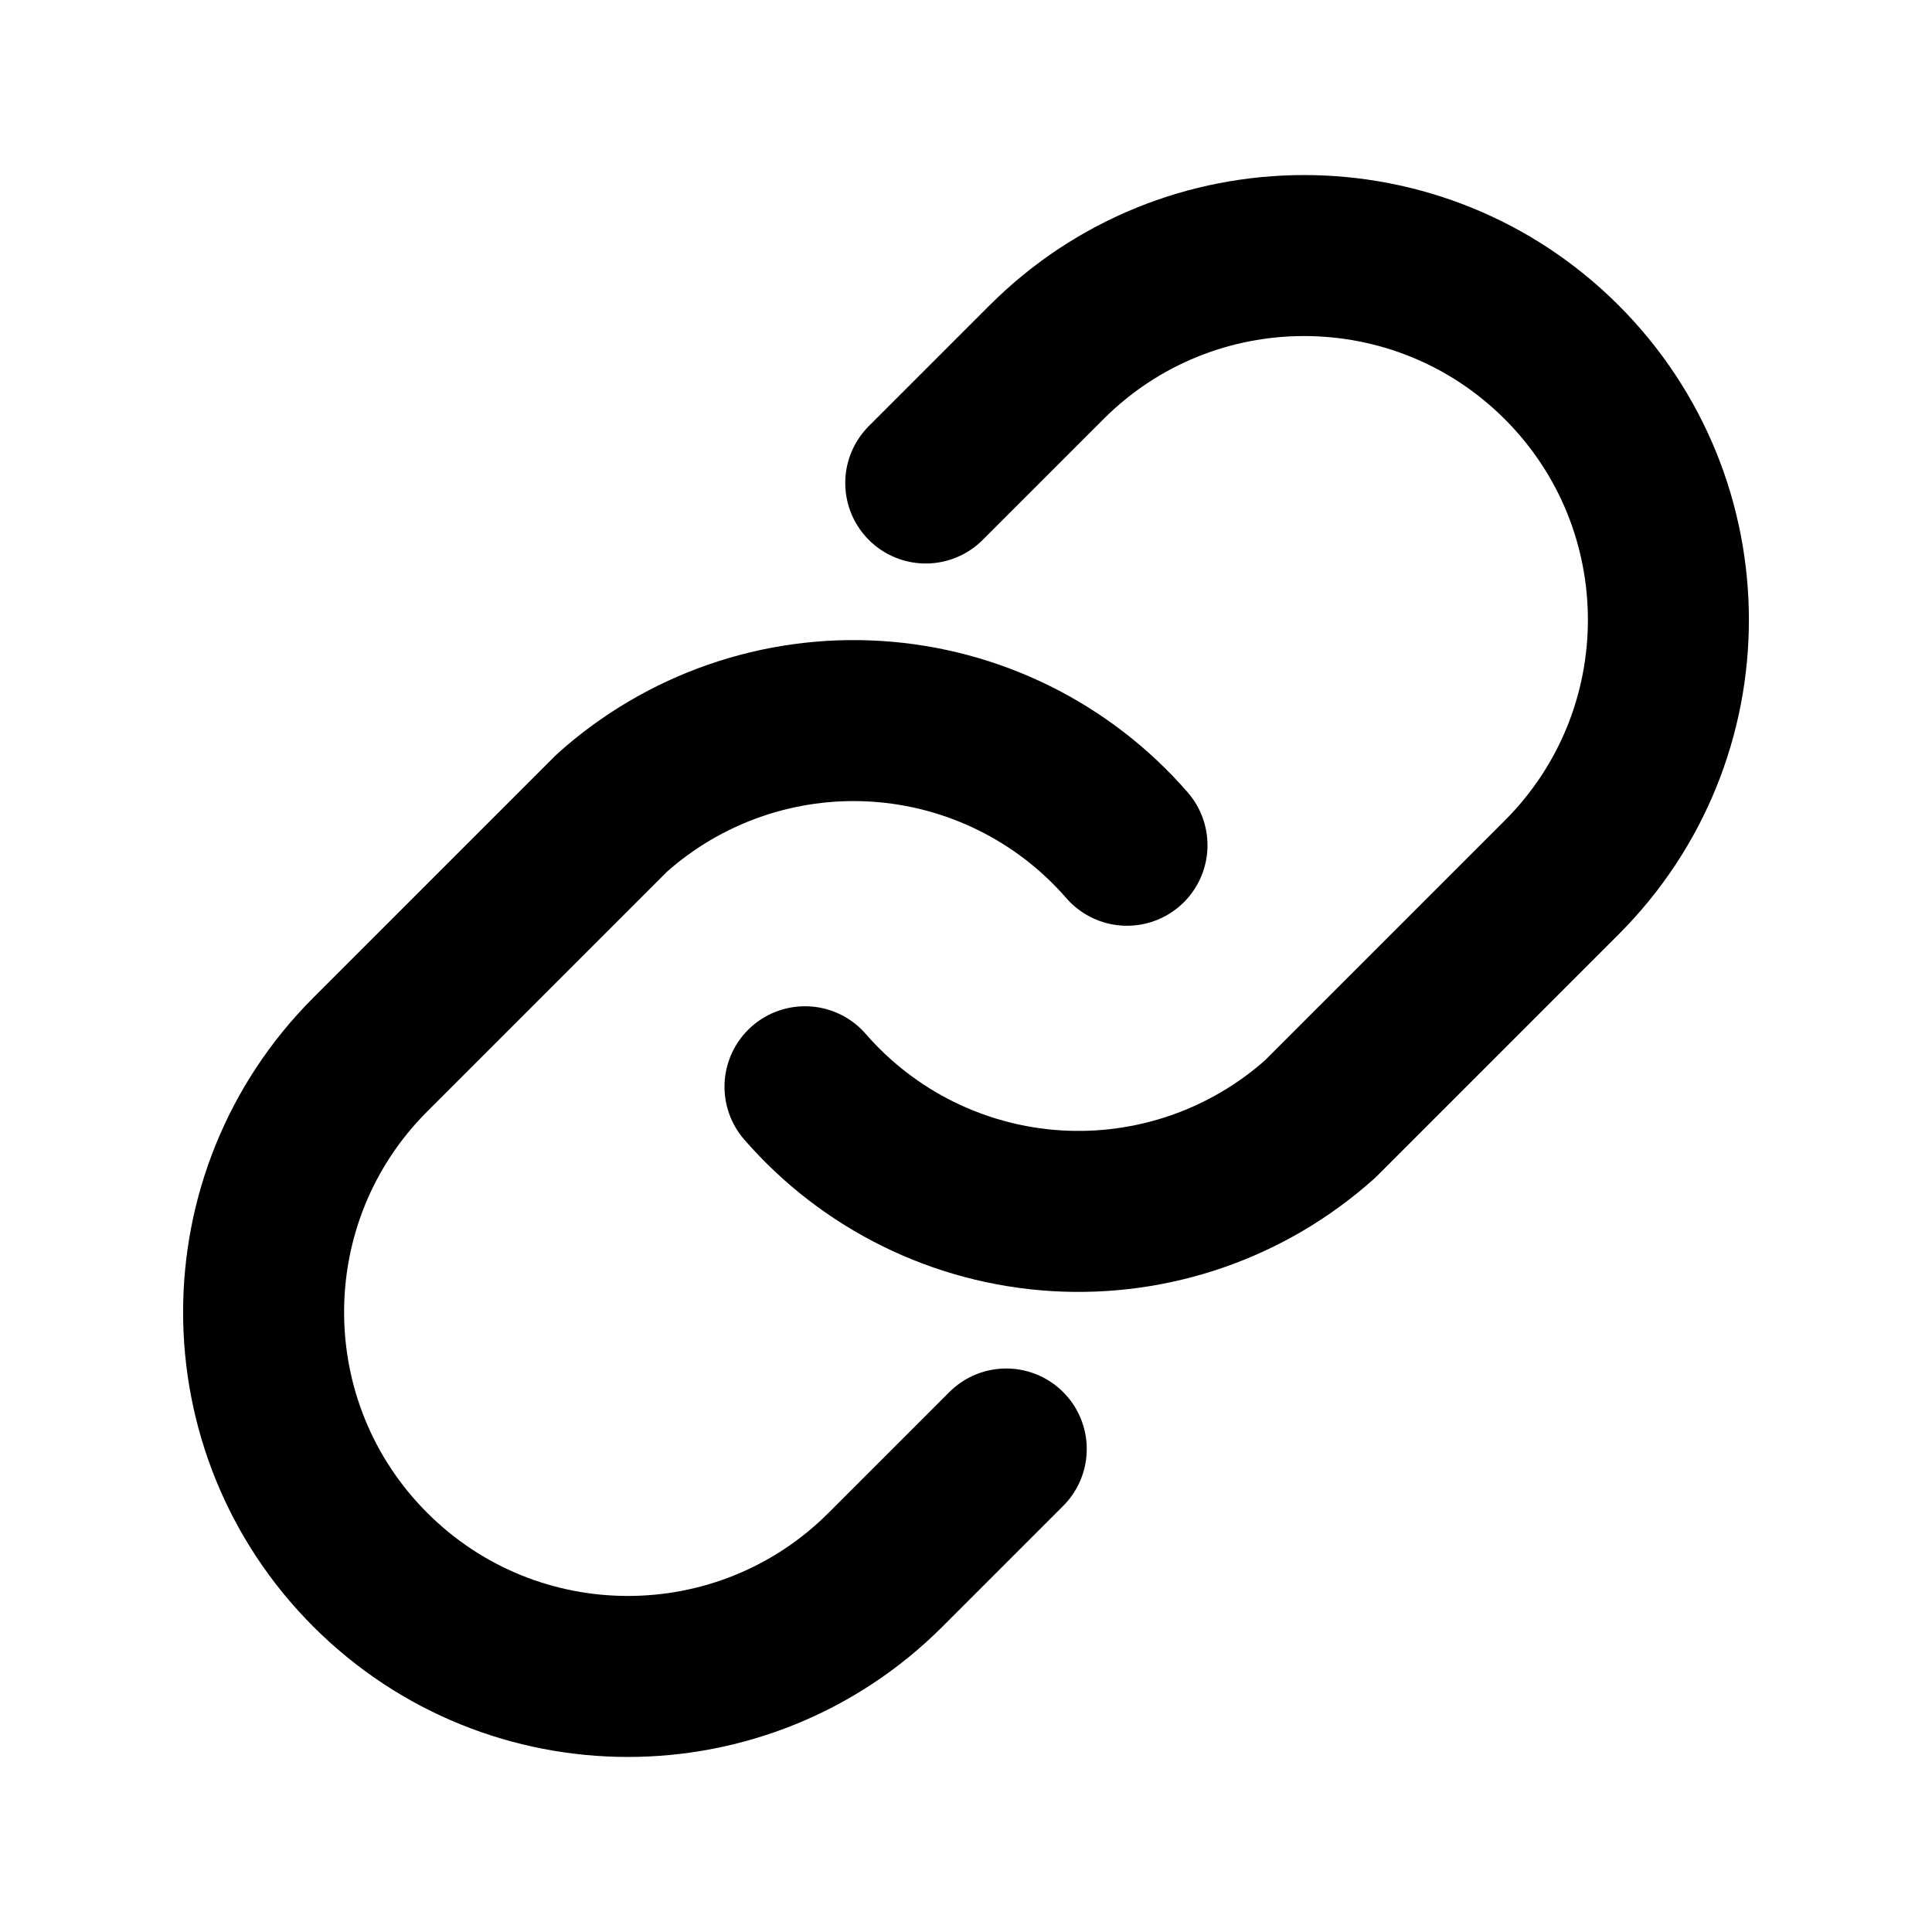
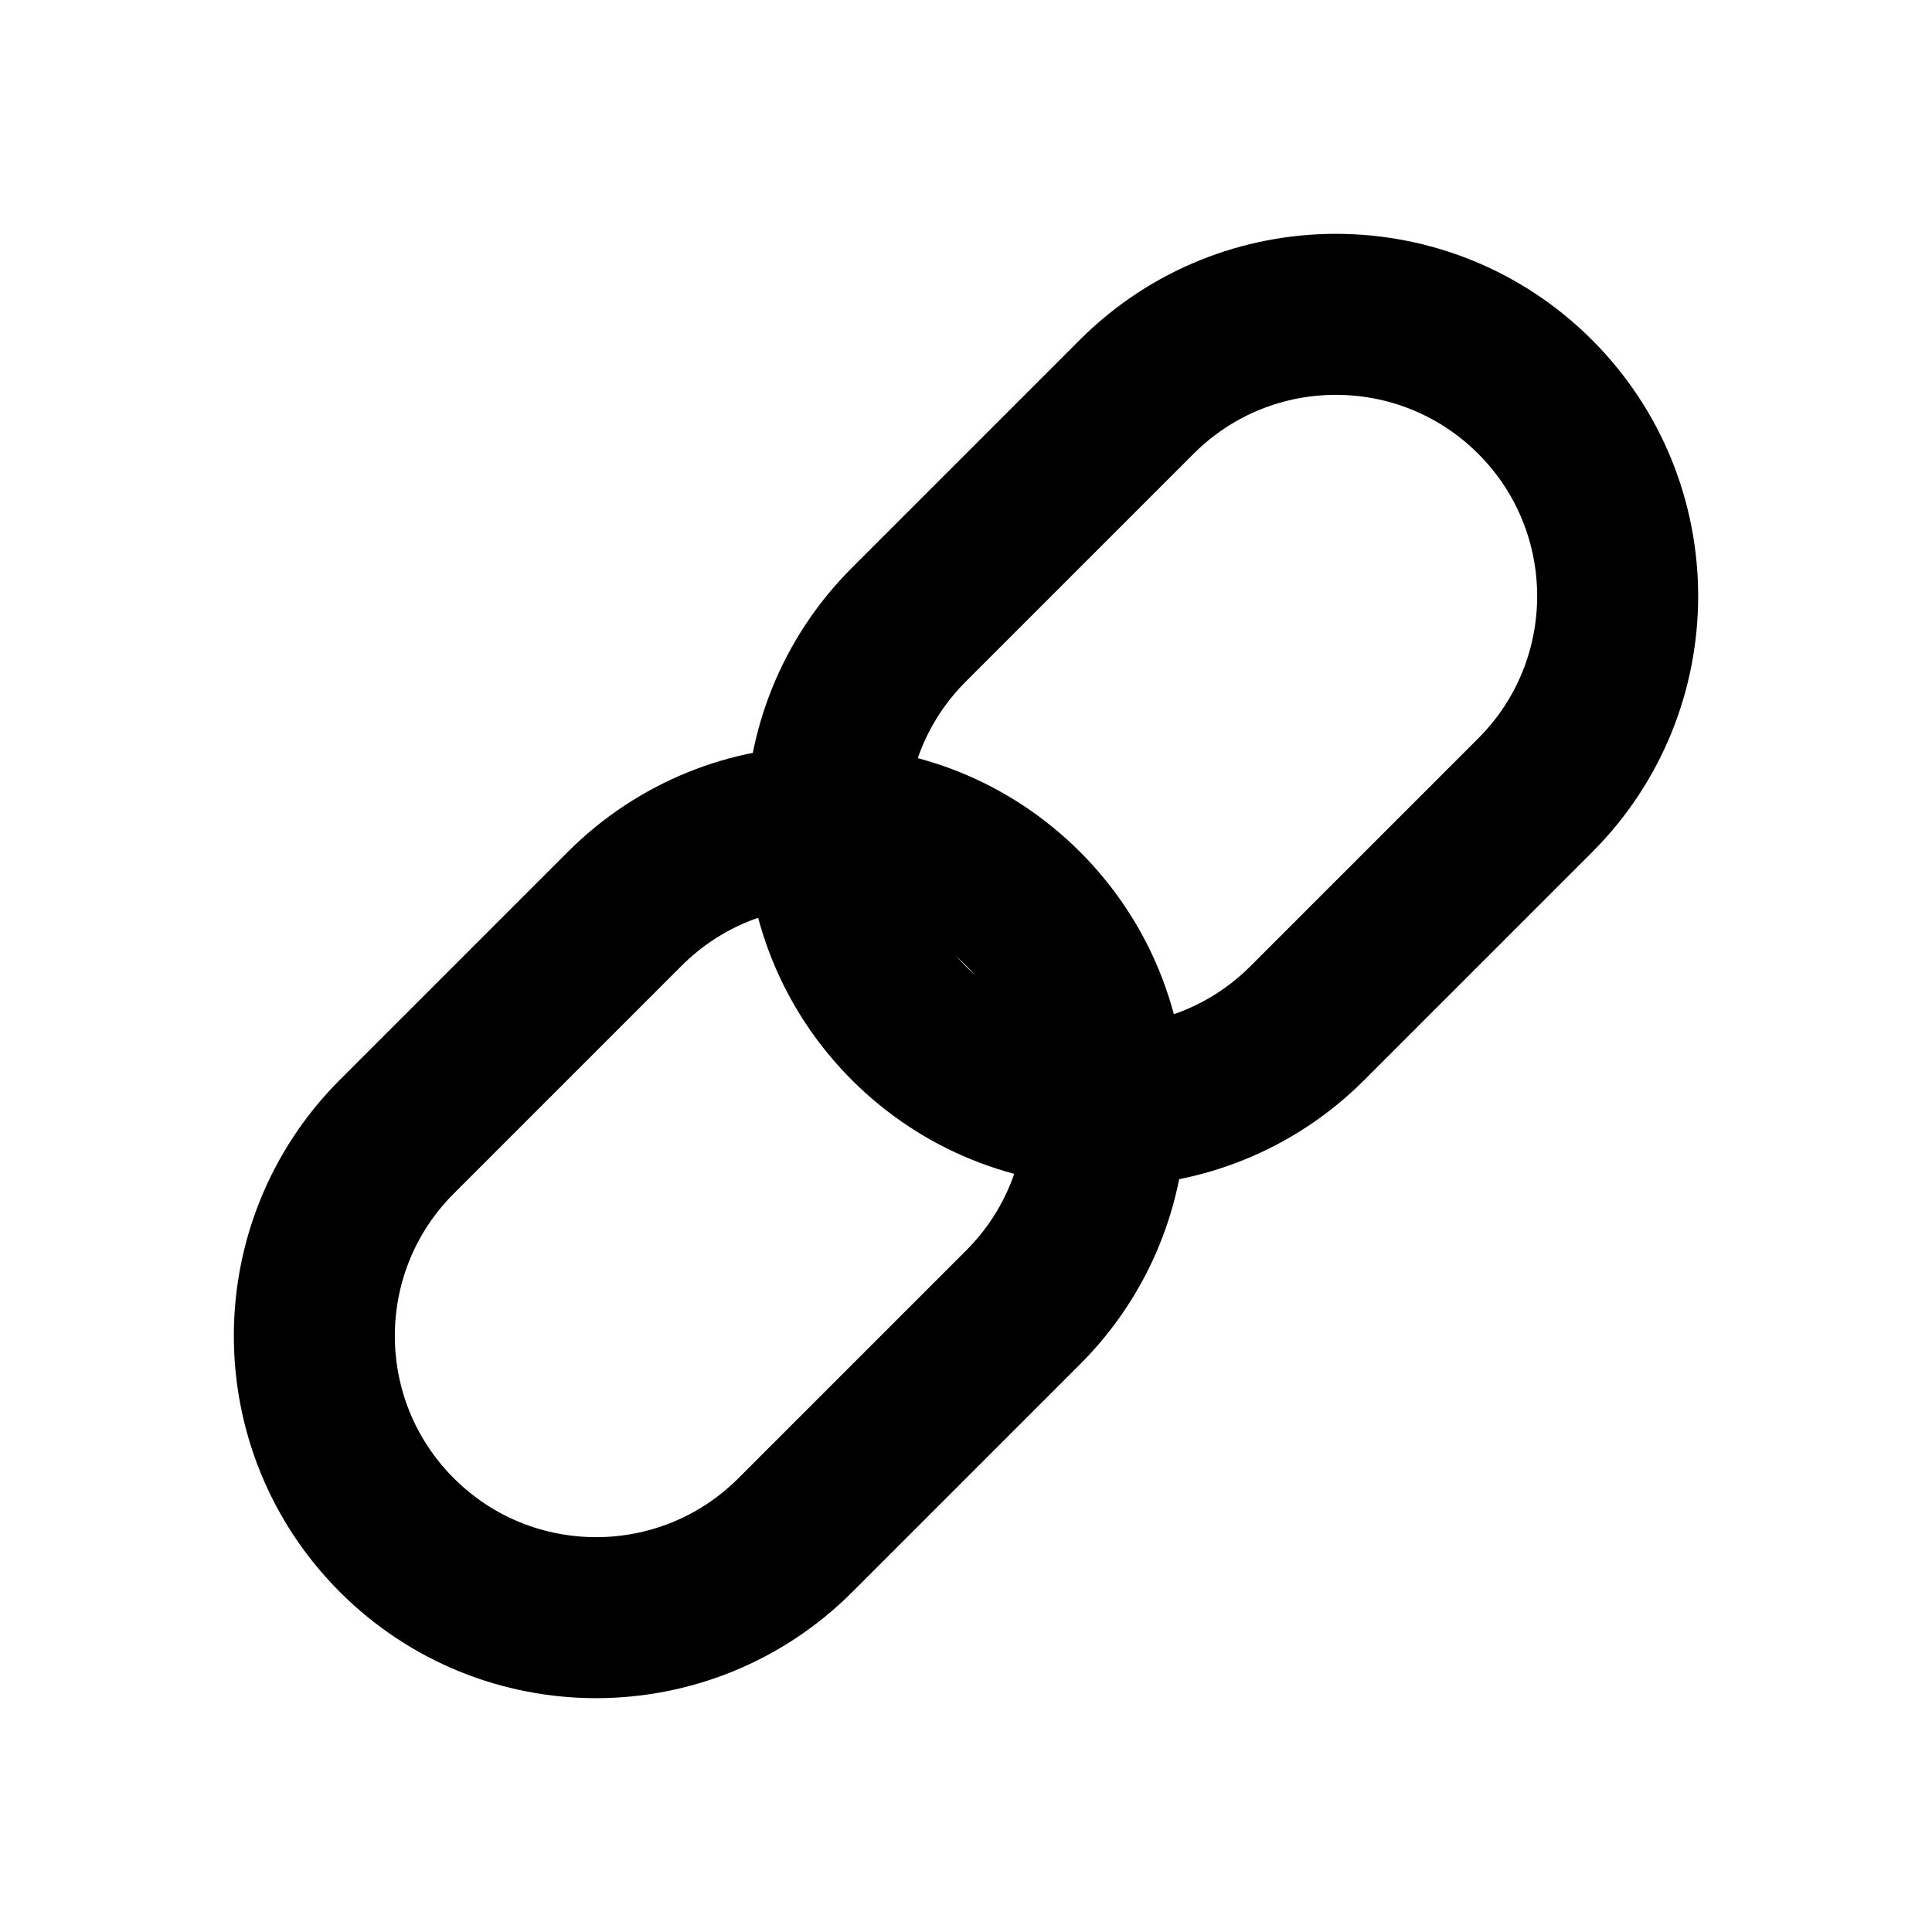
<svg xmlns="http://www.w3.org/2000/svg" viewBox="0 0 24 24" fill="none" stroke="#000" stroke-width="2" stroke-linecap="round" stroke-linejoin="round">
-   <path d="M10 13.5a4.5 4.5 0 0 0 6.4.4l3-3a4.5 4.5 0 0 0-6.4-6.4l-1.5 1.5" />
-   <path d="M14 10.5a4.5 4.5 0 0 0-6.4-.4l-3 3a4.5 4.5 0 0 0 6.4 6.4l1.5-1.5" />
+   <path d="M9.88 19.07L12.71 16.24A3.5 3.5 0 0 0 7.76 11.29L4.93 14.12A3.5 3.5 0 0 0 9.88 19.07z" />
+   <path d="M16.24 12.71L19.07 9.88A3.5 3.5 0 0 0 14.12 4.93L11.29 7.76A3.5 3.5 0 0 0 16.24 12.71z" />
</svg>
